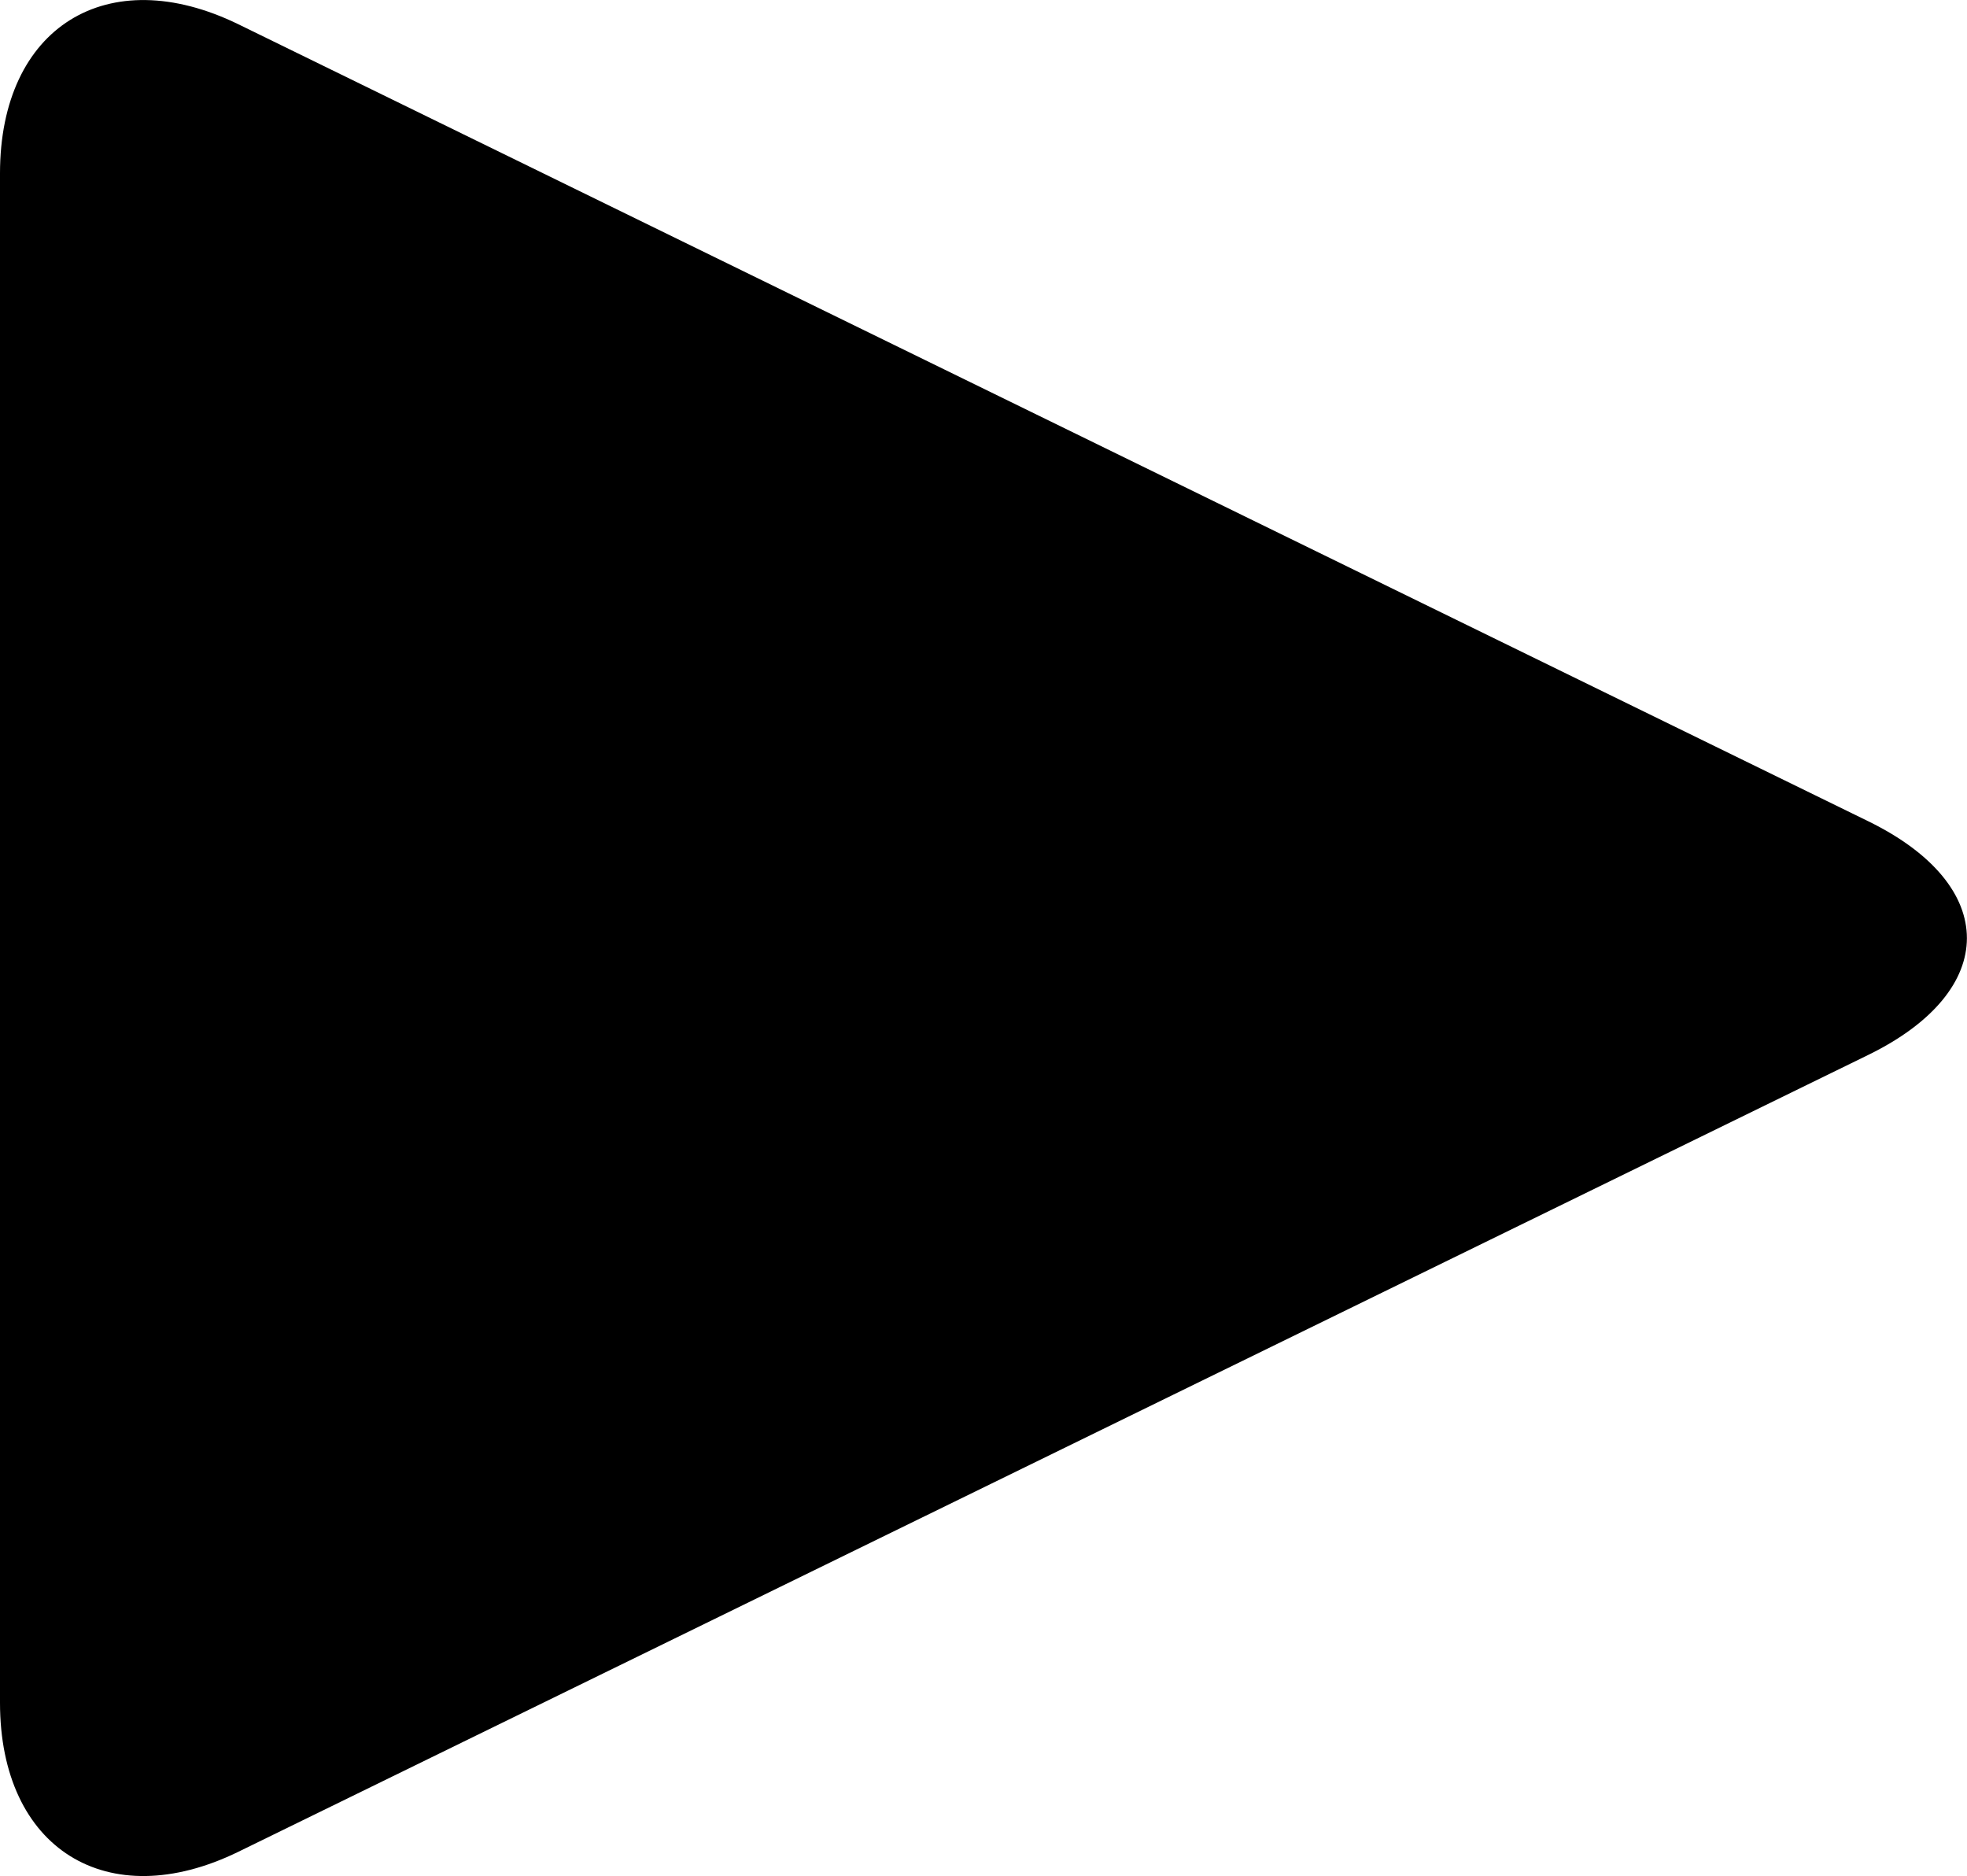
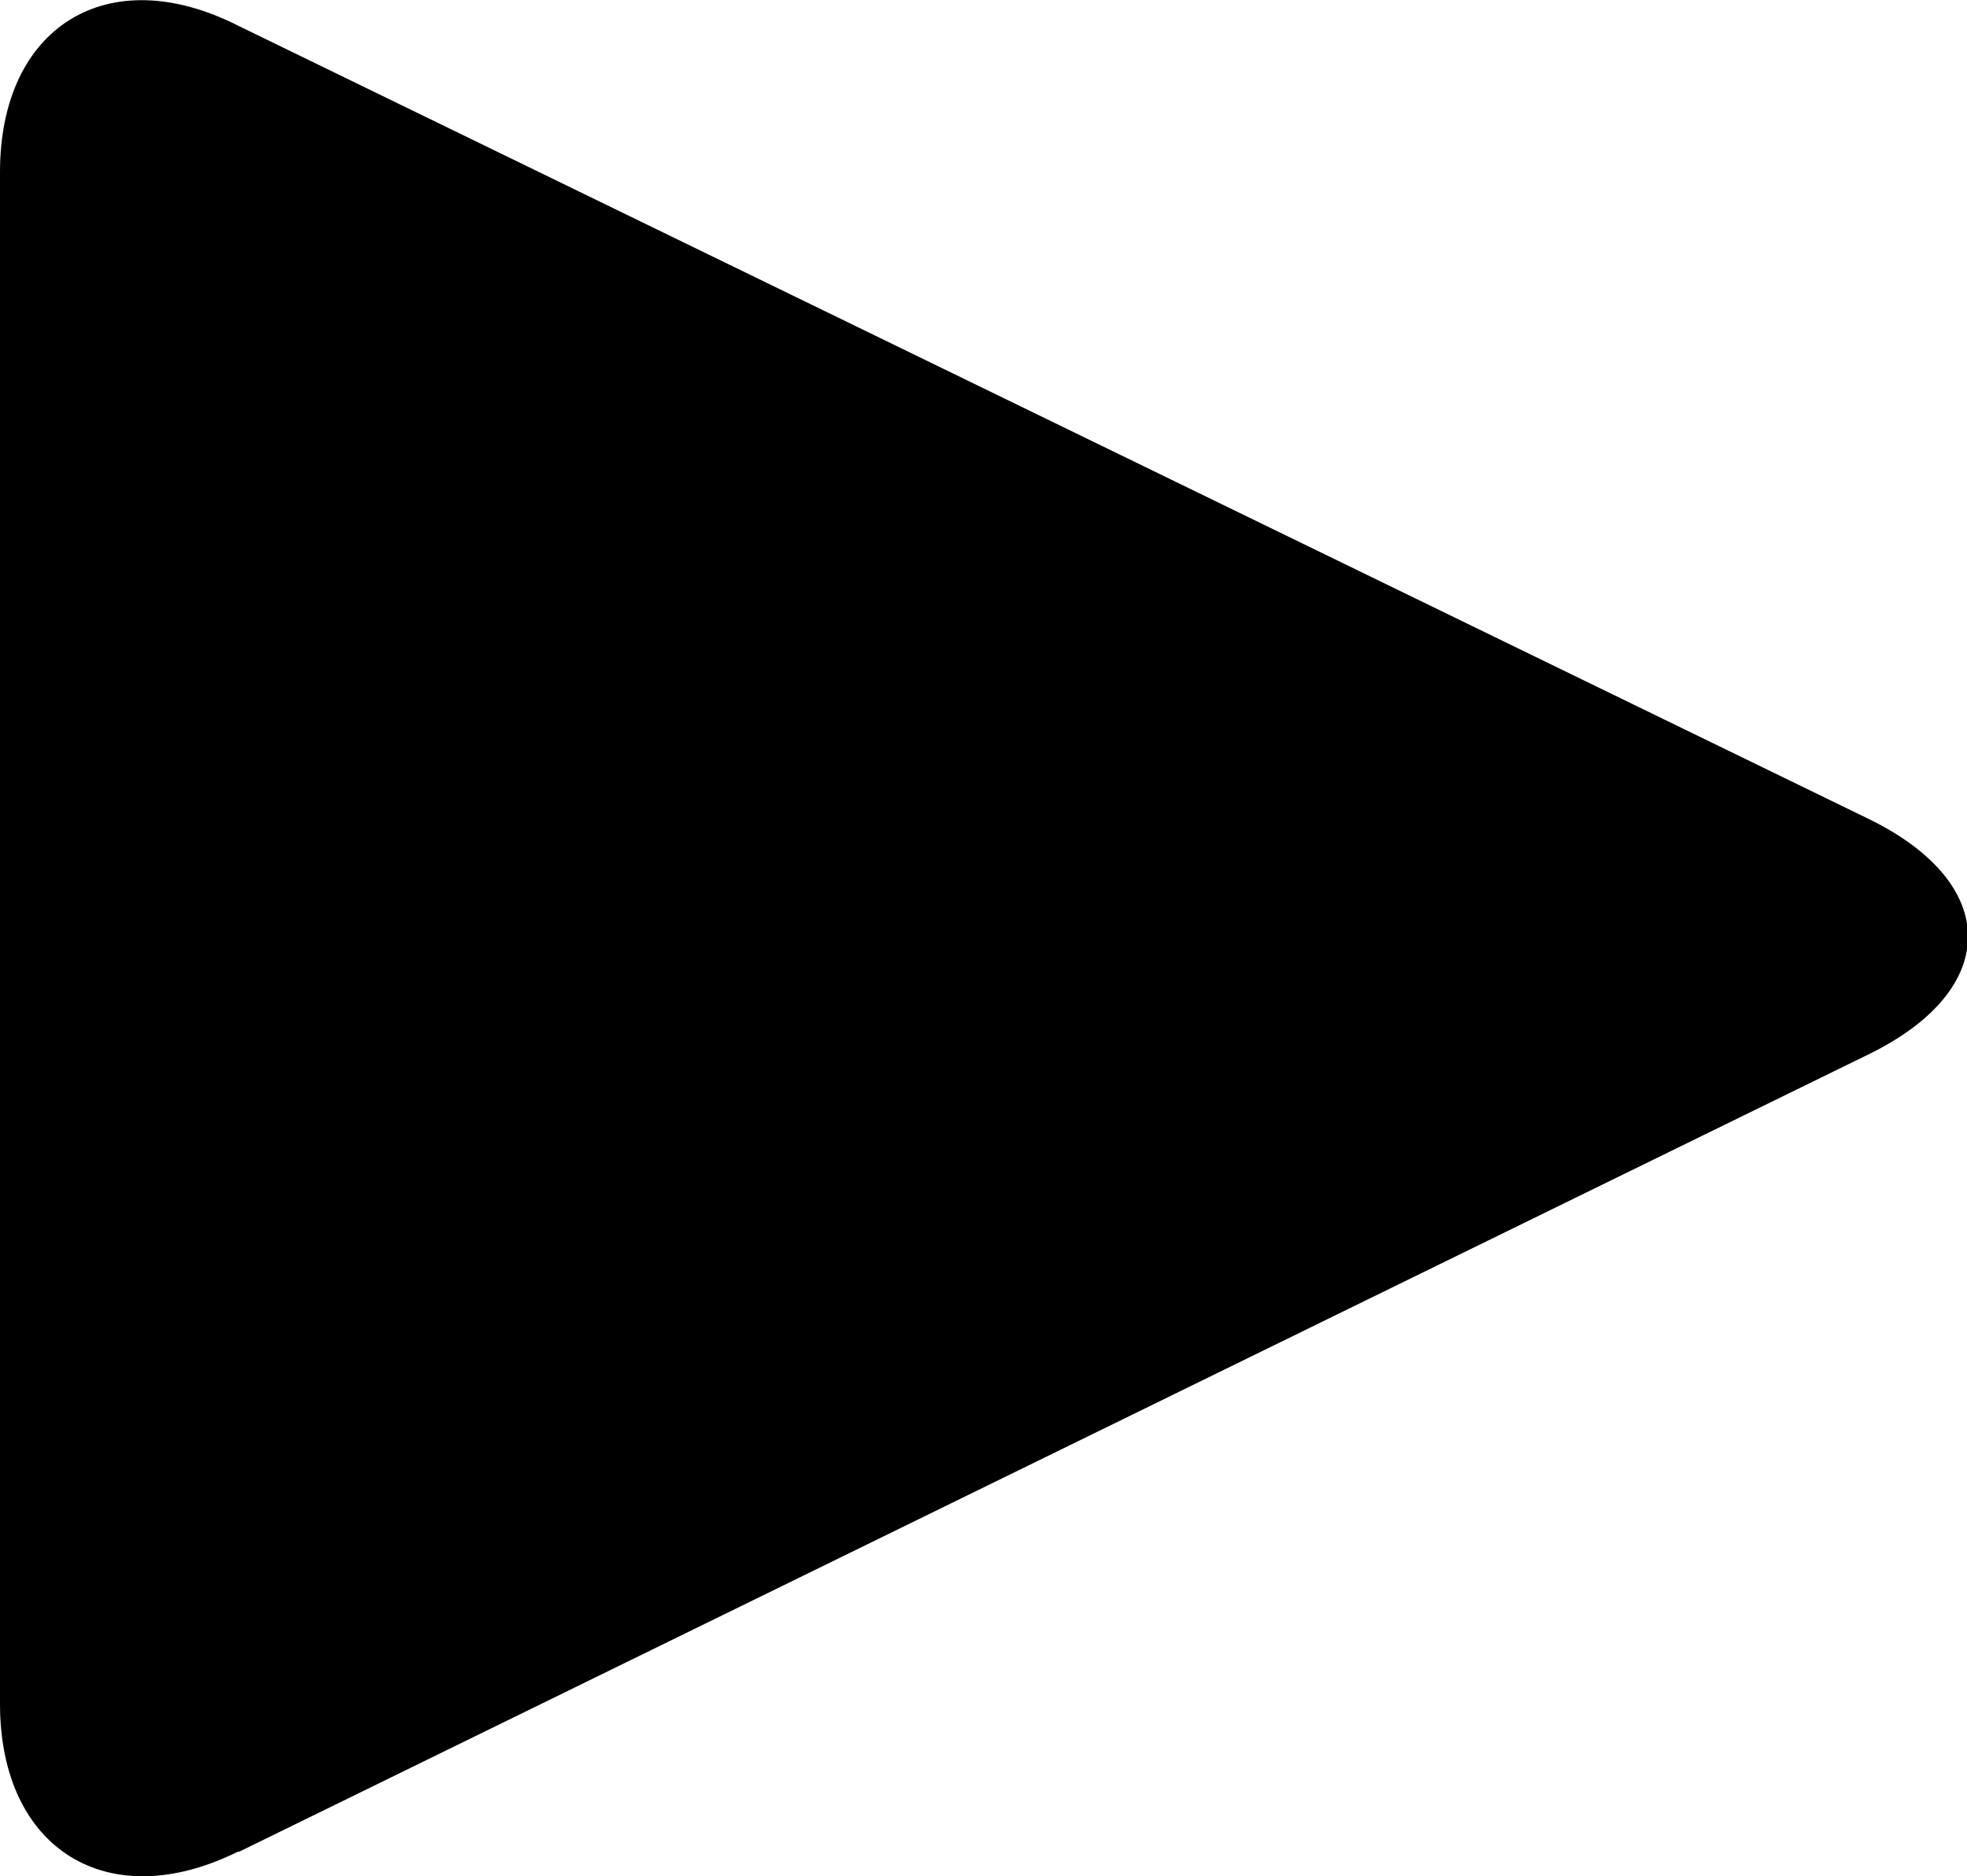
- <svg xmlns="http://www.w3.org/2000/svg" version="1.0" id="Layer_1" x="0px" y="0px" width="14.64px" height="13.96px" viewBox="0 0 14.64 13.96" enable-background="new 0 0 14.64 13.96" xml:space="preserve">
-   <path d="M1.775,13.78C0.799,14.257,0,13.758,0,12.671V1.29c0-1.088,0.799-1.585,1.775-1.109l12.133,5.932 c0.975,0.478,0.975,1.258,0,1.736L1.775,13.78z" />
+ <svg xmlns="http://www.w3.org/2000/svg" version="1.0" id="youtube" x="0" y="0" xml:space="preserve" viewBox="0 0 14.64 13.96">
+   <path fill="currentColor" d="M1.77 13.78C.8 14.26 0 13.76 0 12.68V1.28C0 .2.8-.3 1.77.19L13.92 6.1c.97.48.97 1.26 0 1.74L1.78 13.78z" />
</svg>
